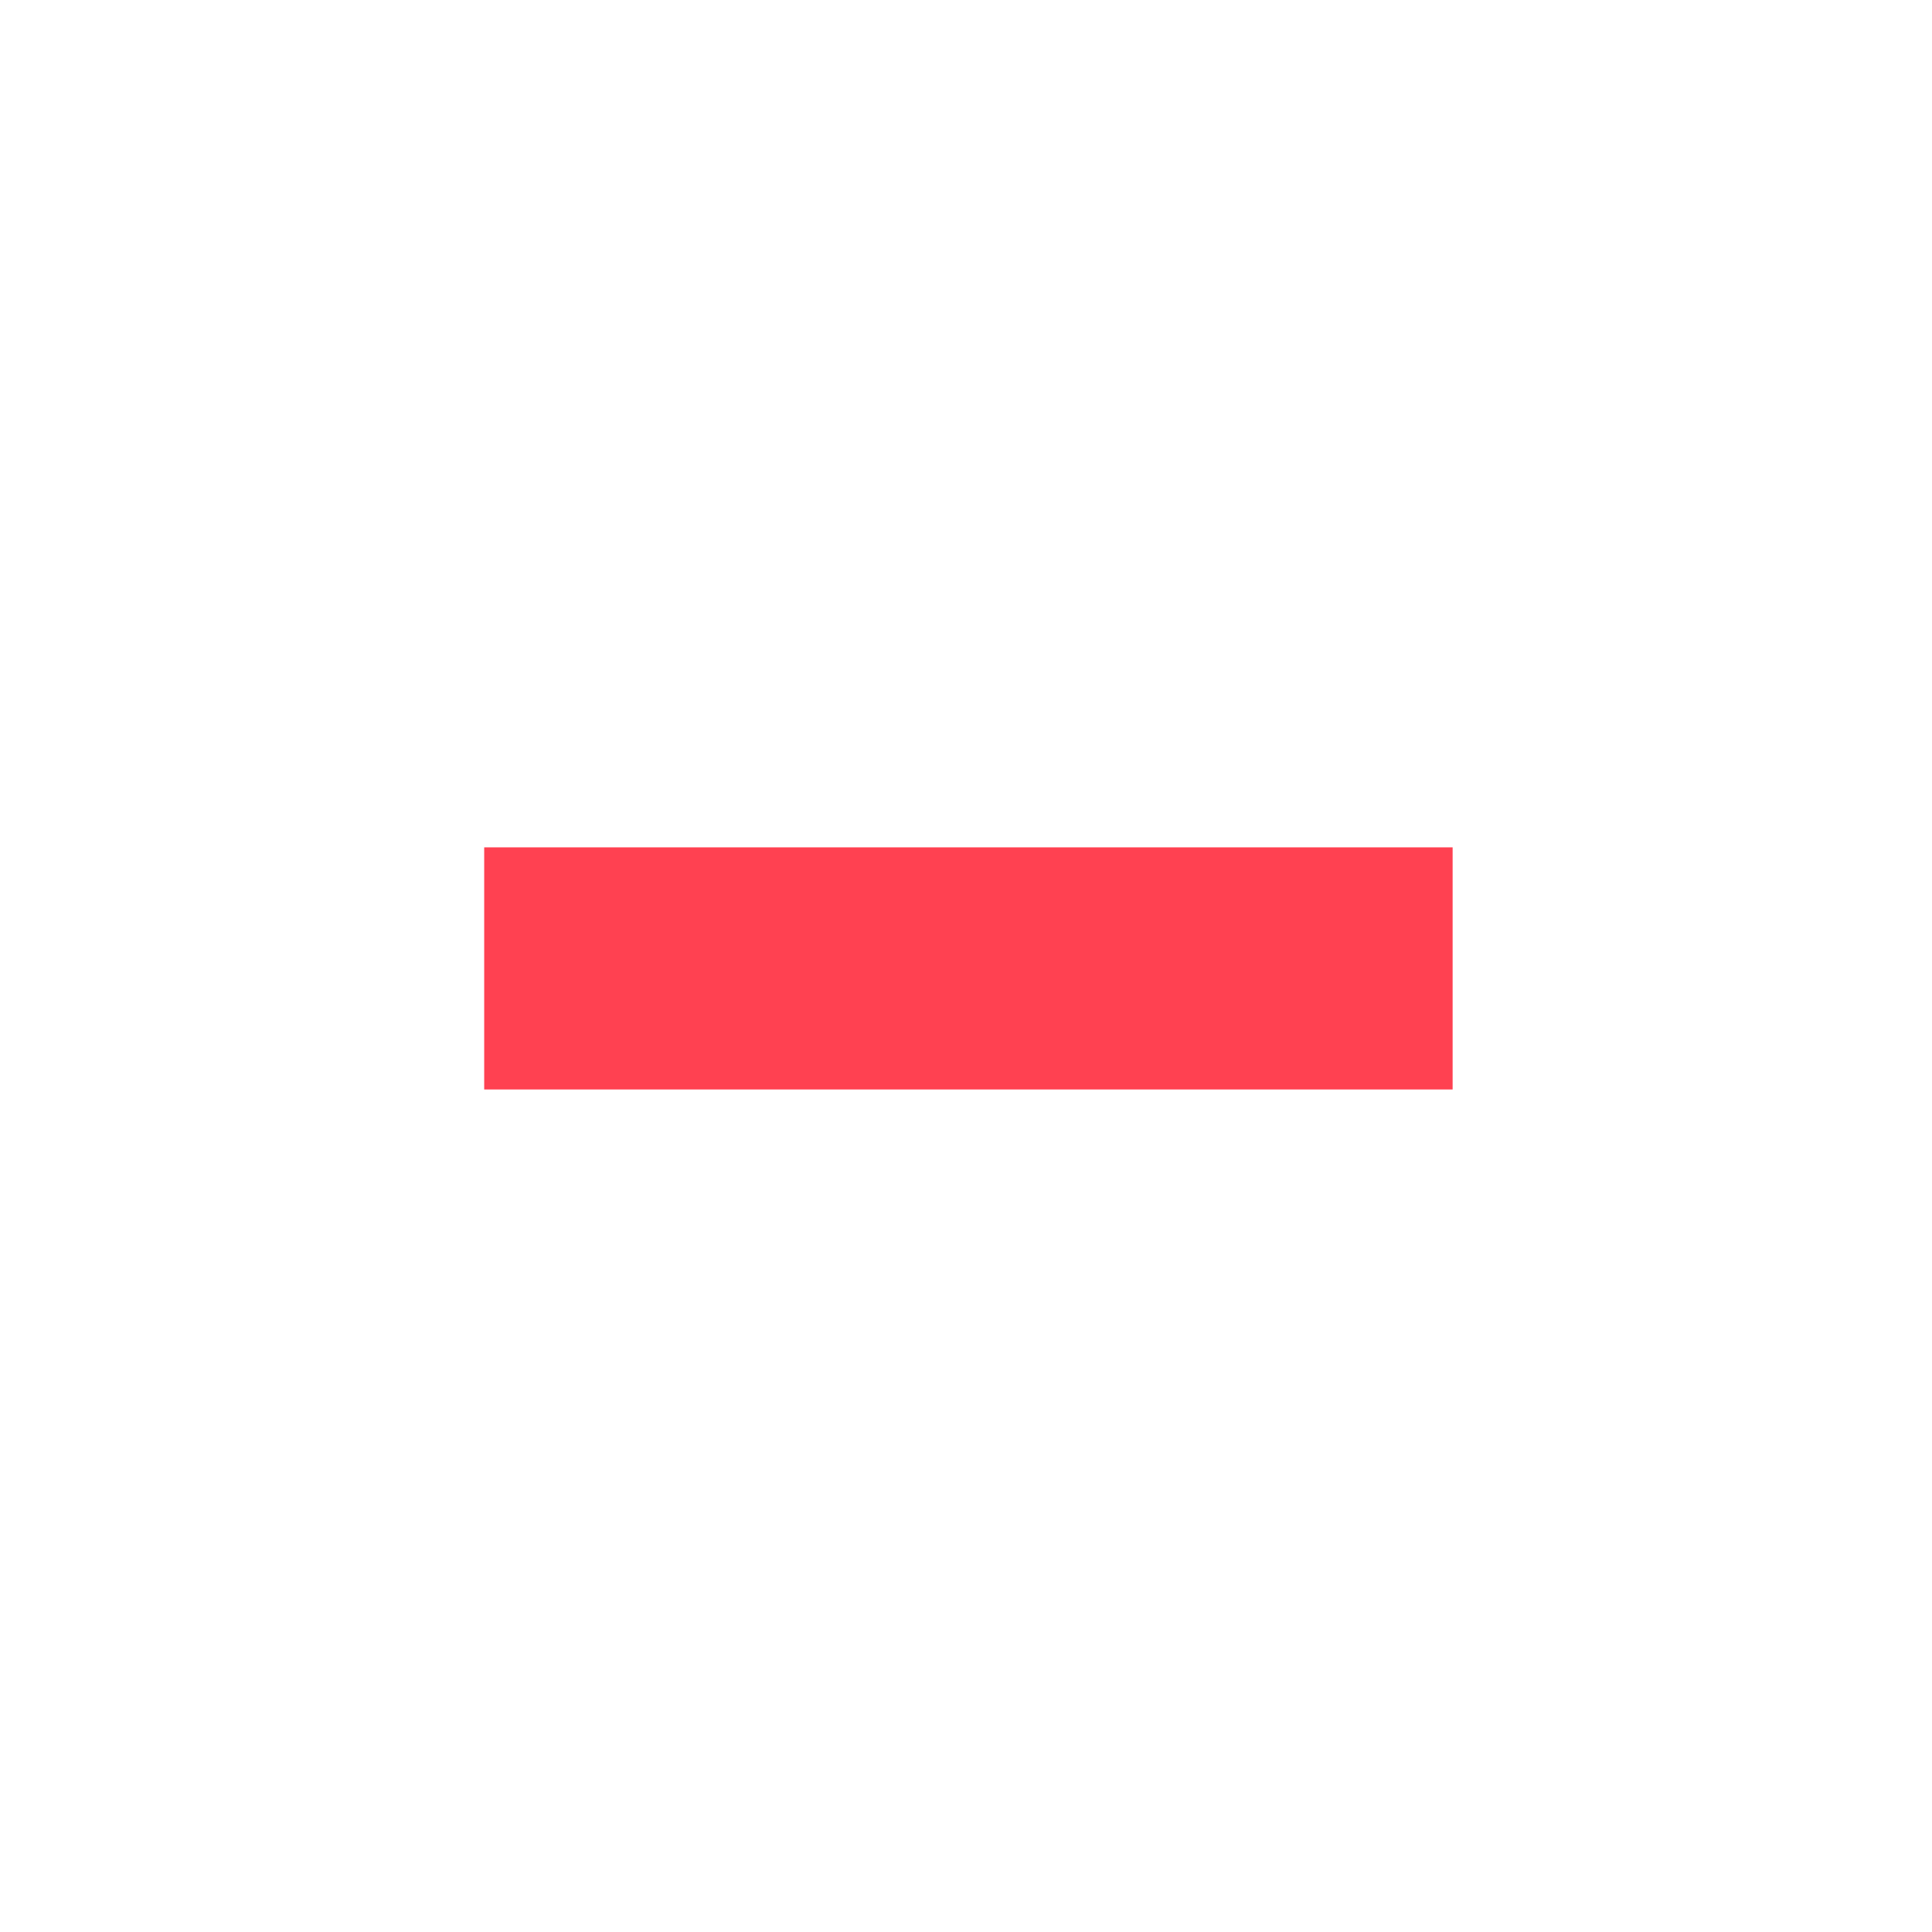
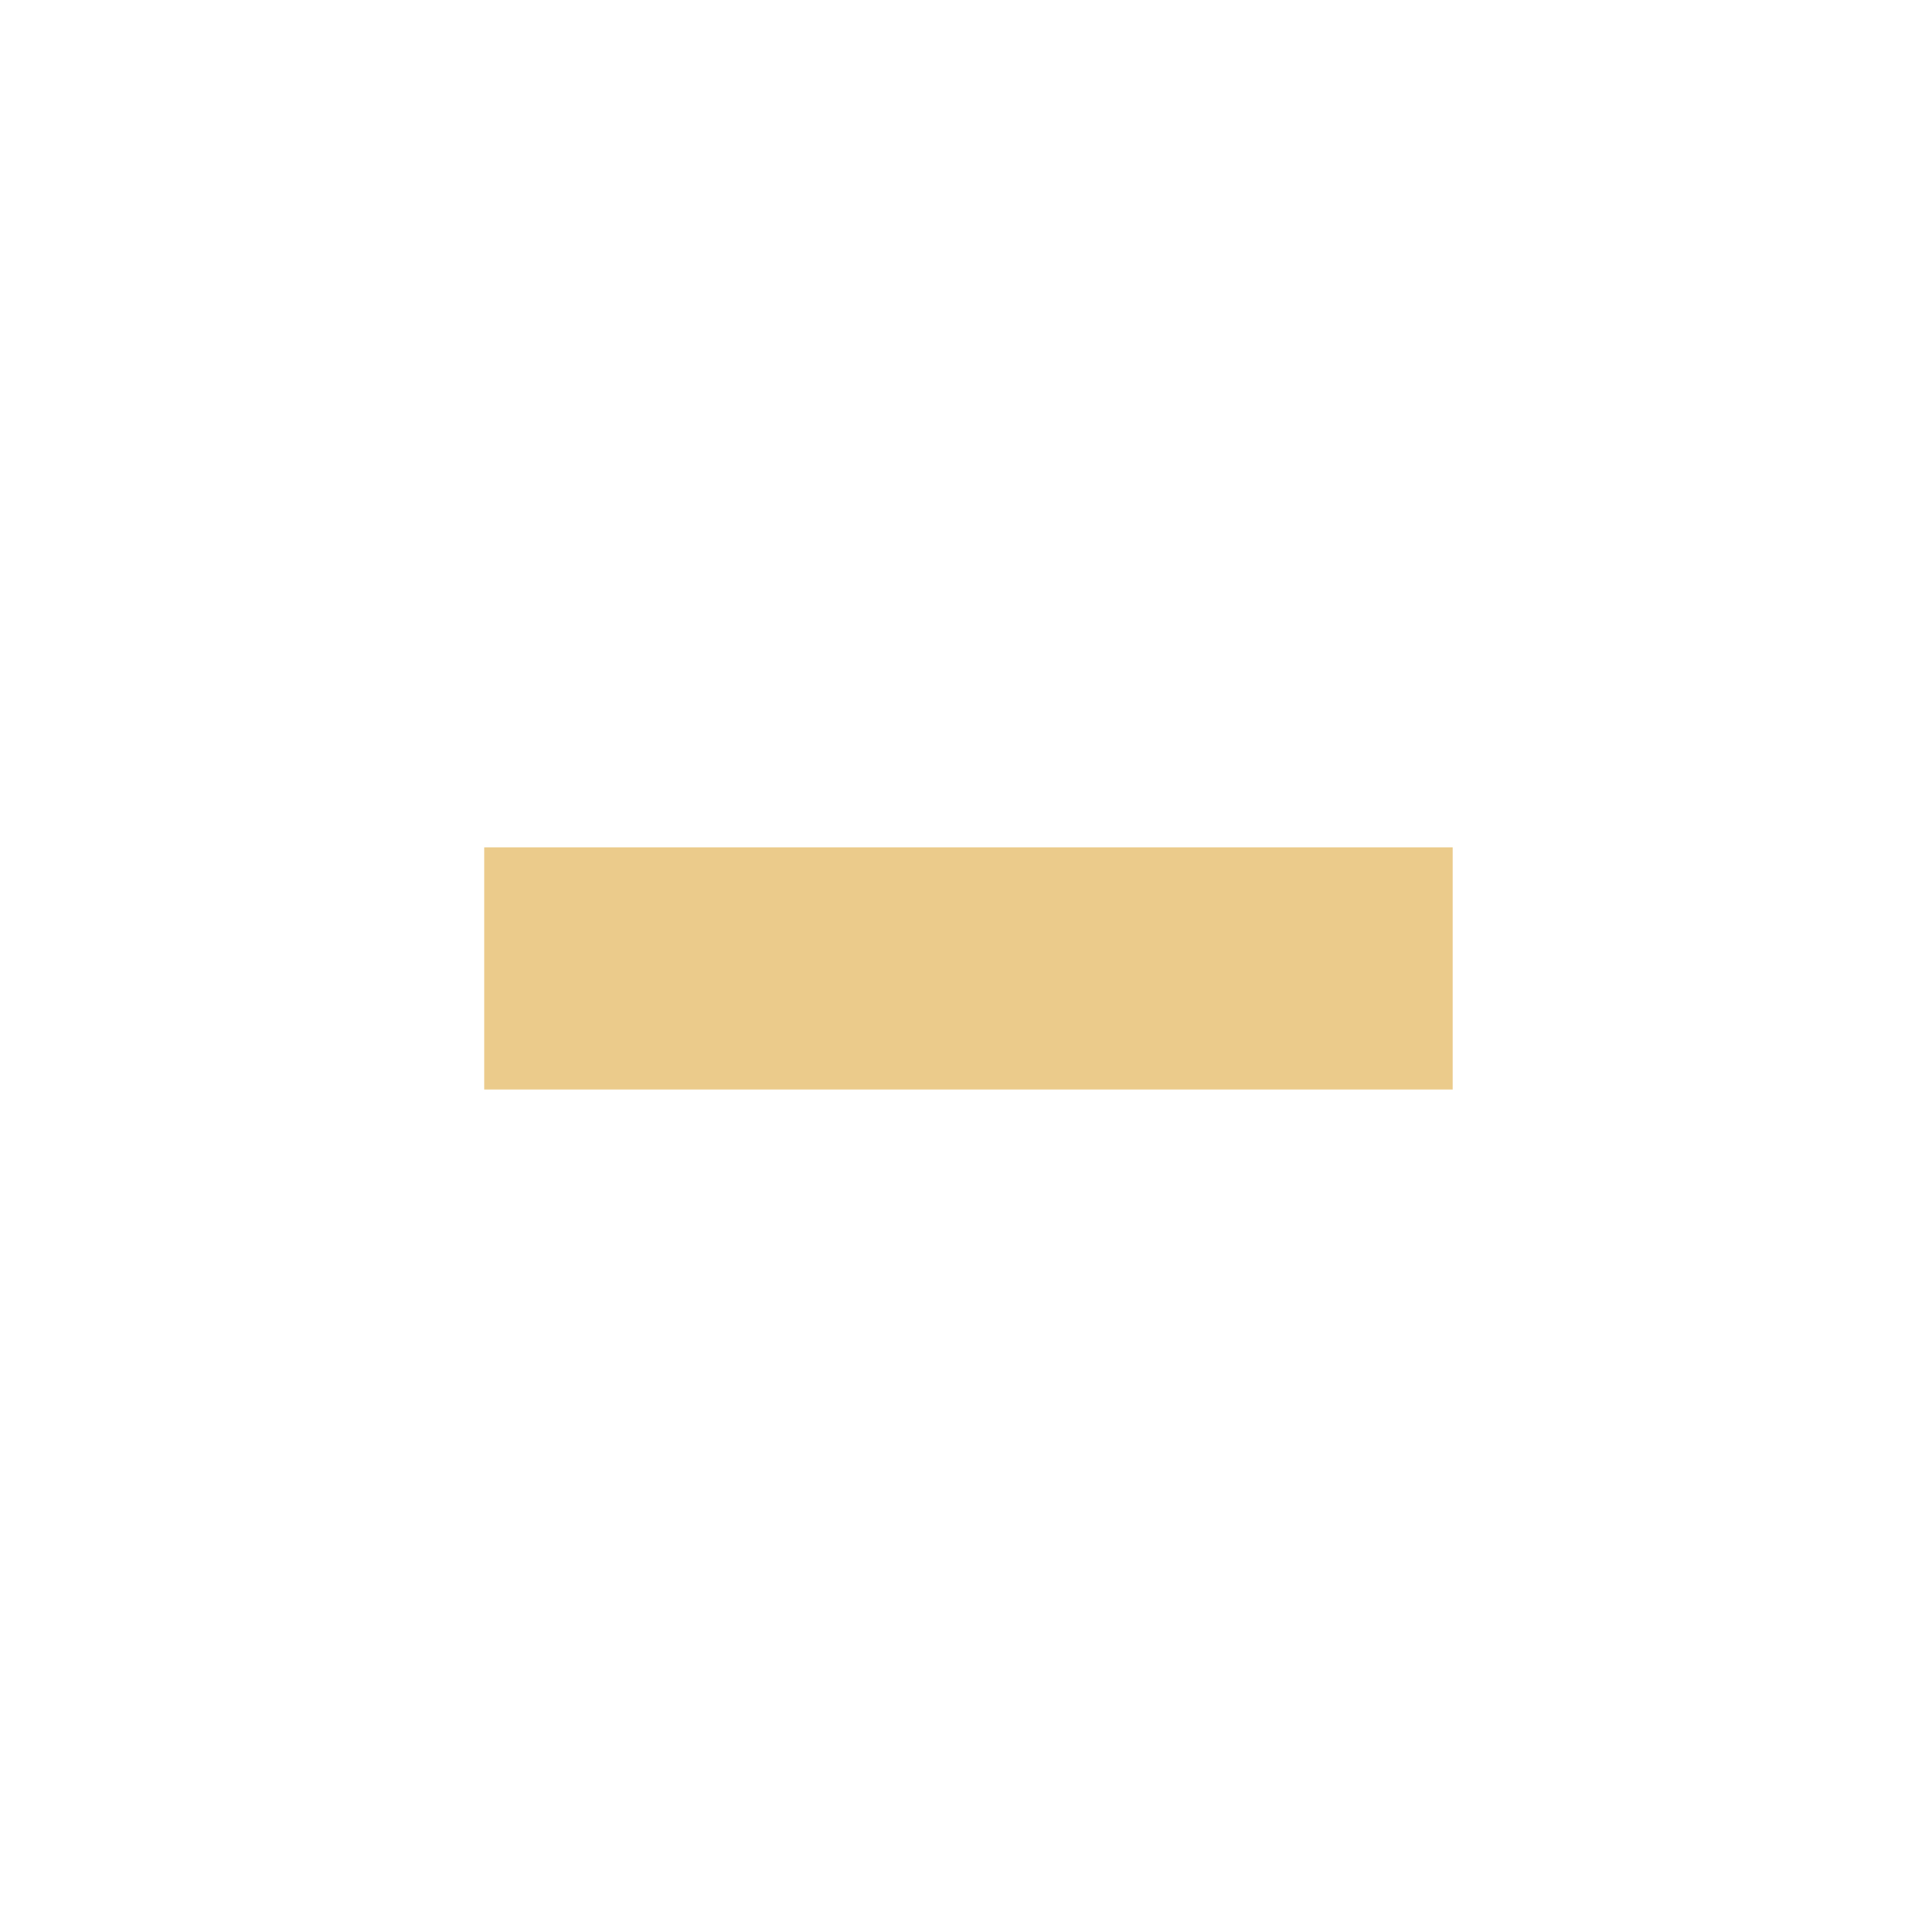
<svg xmlns="http://www.w3.org/2000/svg" width="133pt" height="133pt" viewBox="0 0 133 133" version="1.1">
  <g id="surface1">
-     <path style=" stroke:none;fill-rule:nonzero;fill:#ff4151;fill-opacity:1;" d="M 33.332 58.332 L 100 58.332 L 100 75 L 33.332 75 Z M 33.332 58.332 " />
+     <path style=" stroke:none;fill-rule:nonzero;fill:#EBCB8B;fill-opacity:1;" d="M 33.332 58.332 L 100 58.332 L 100 75 L 33.332 75 Z M 33.332 58.332 " />
  </g>
</svg>
